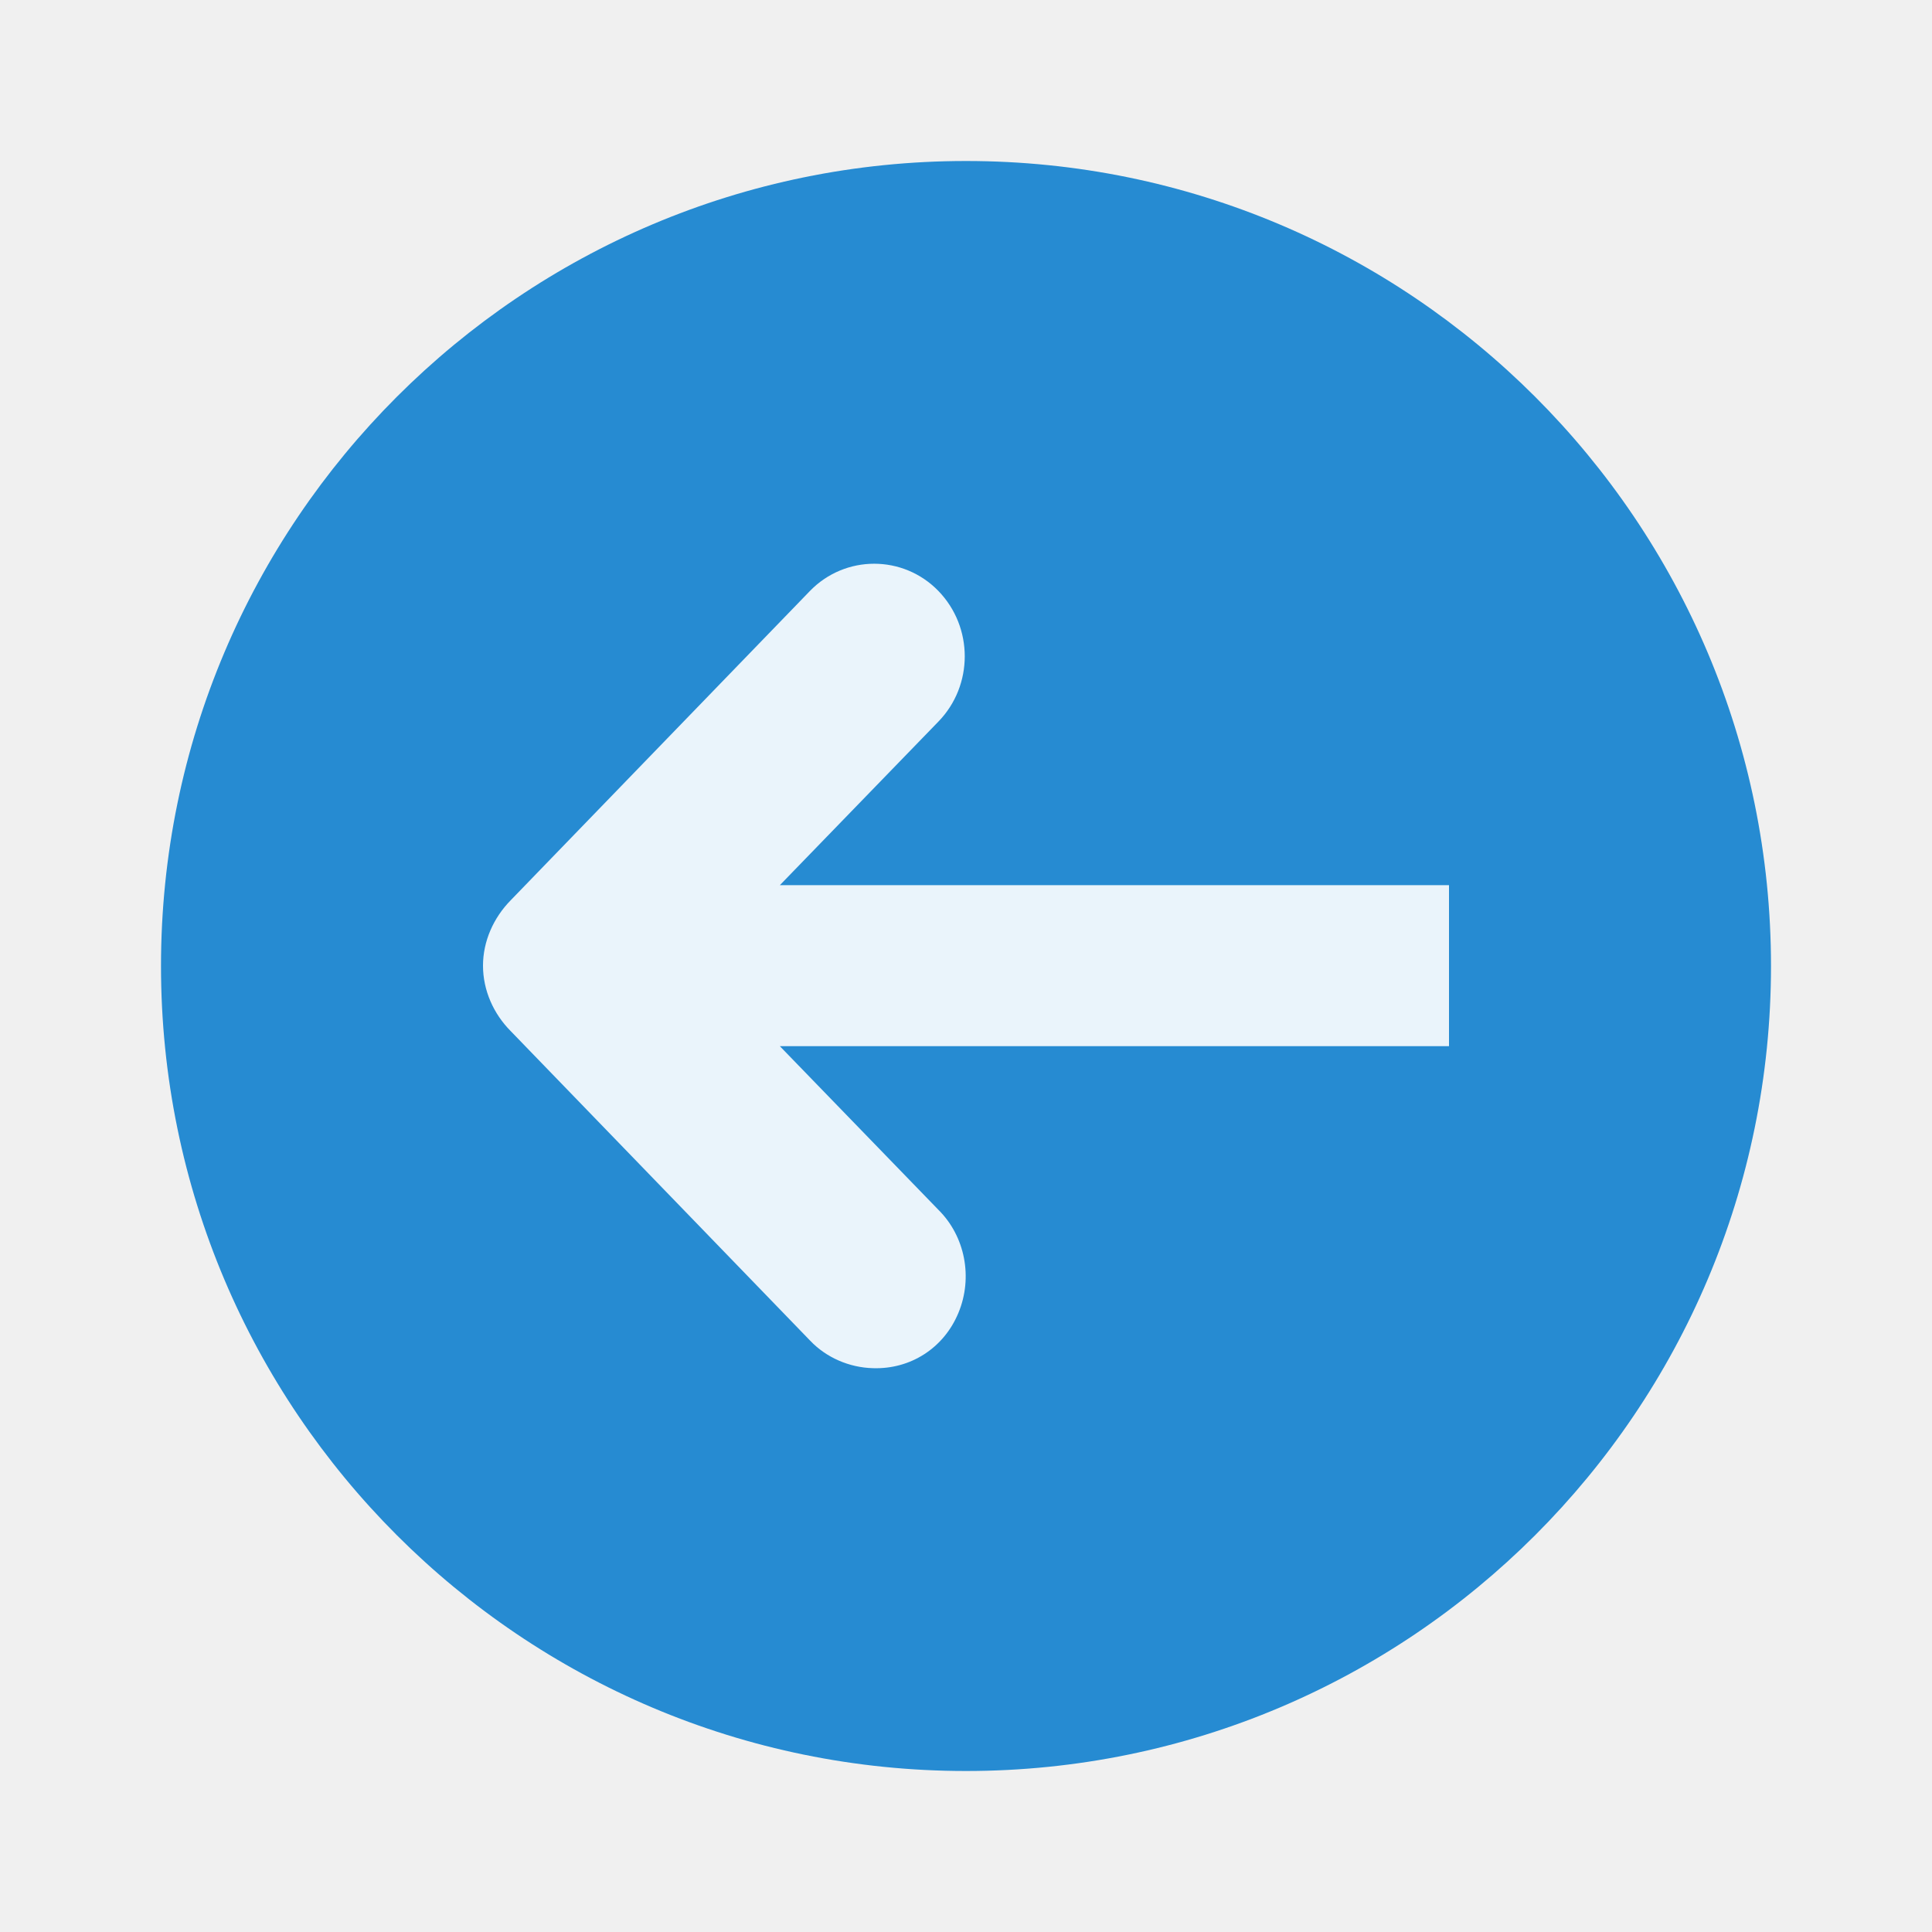
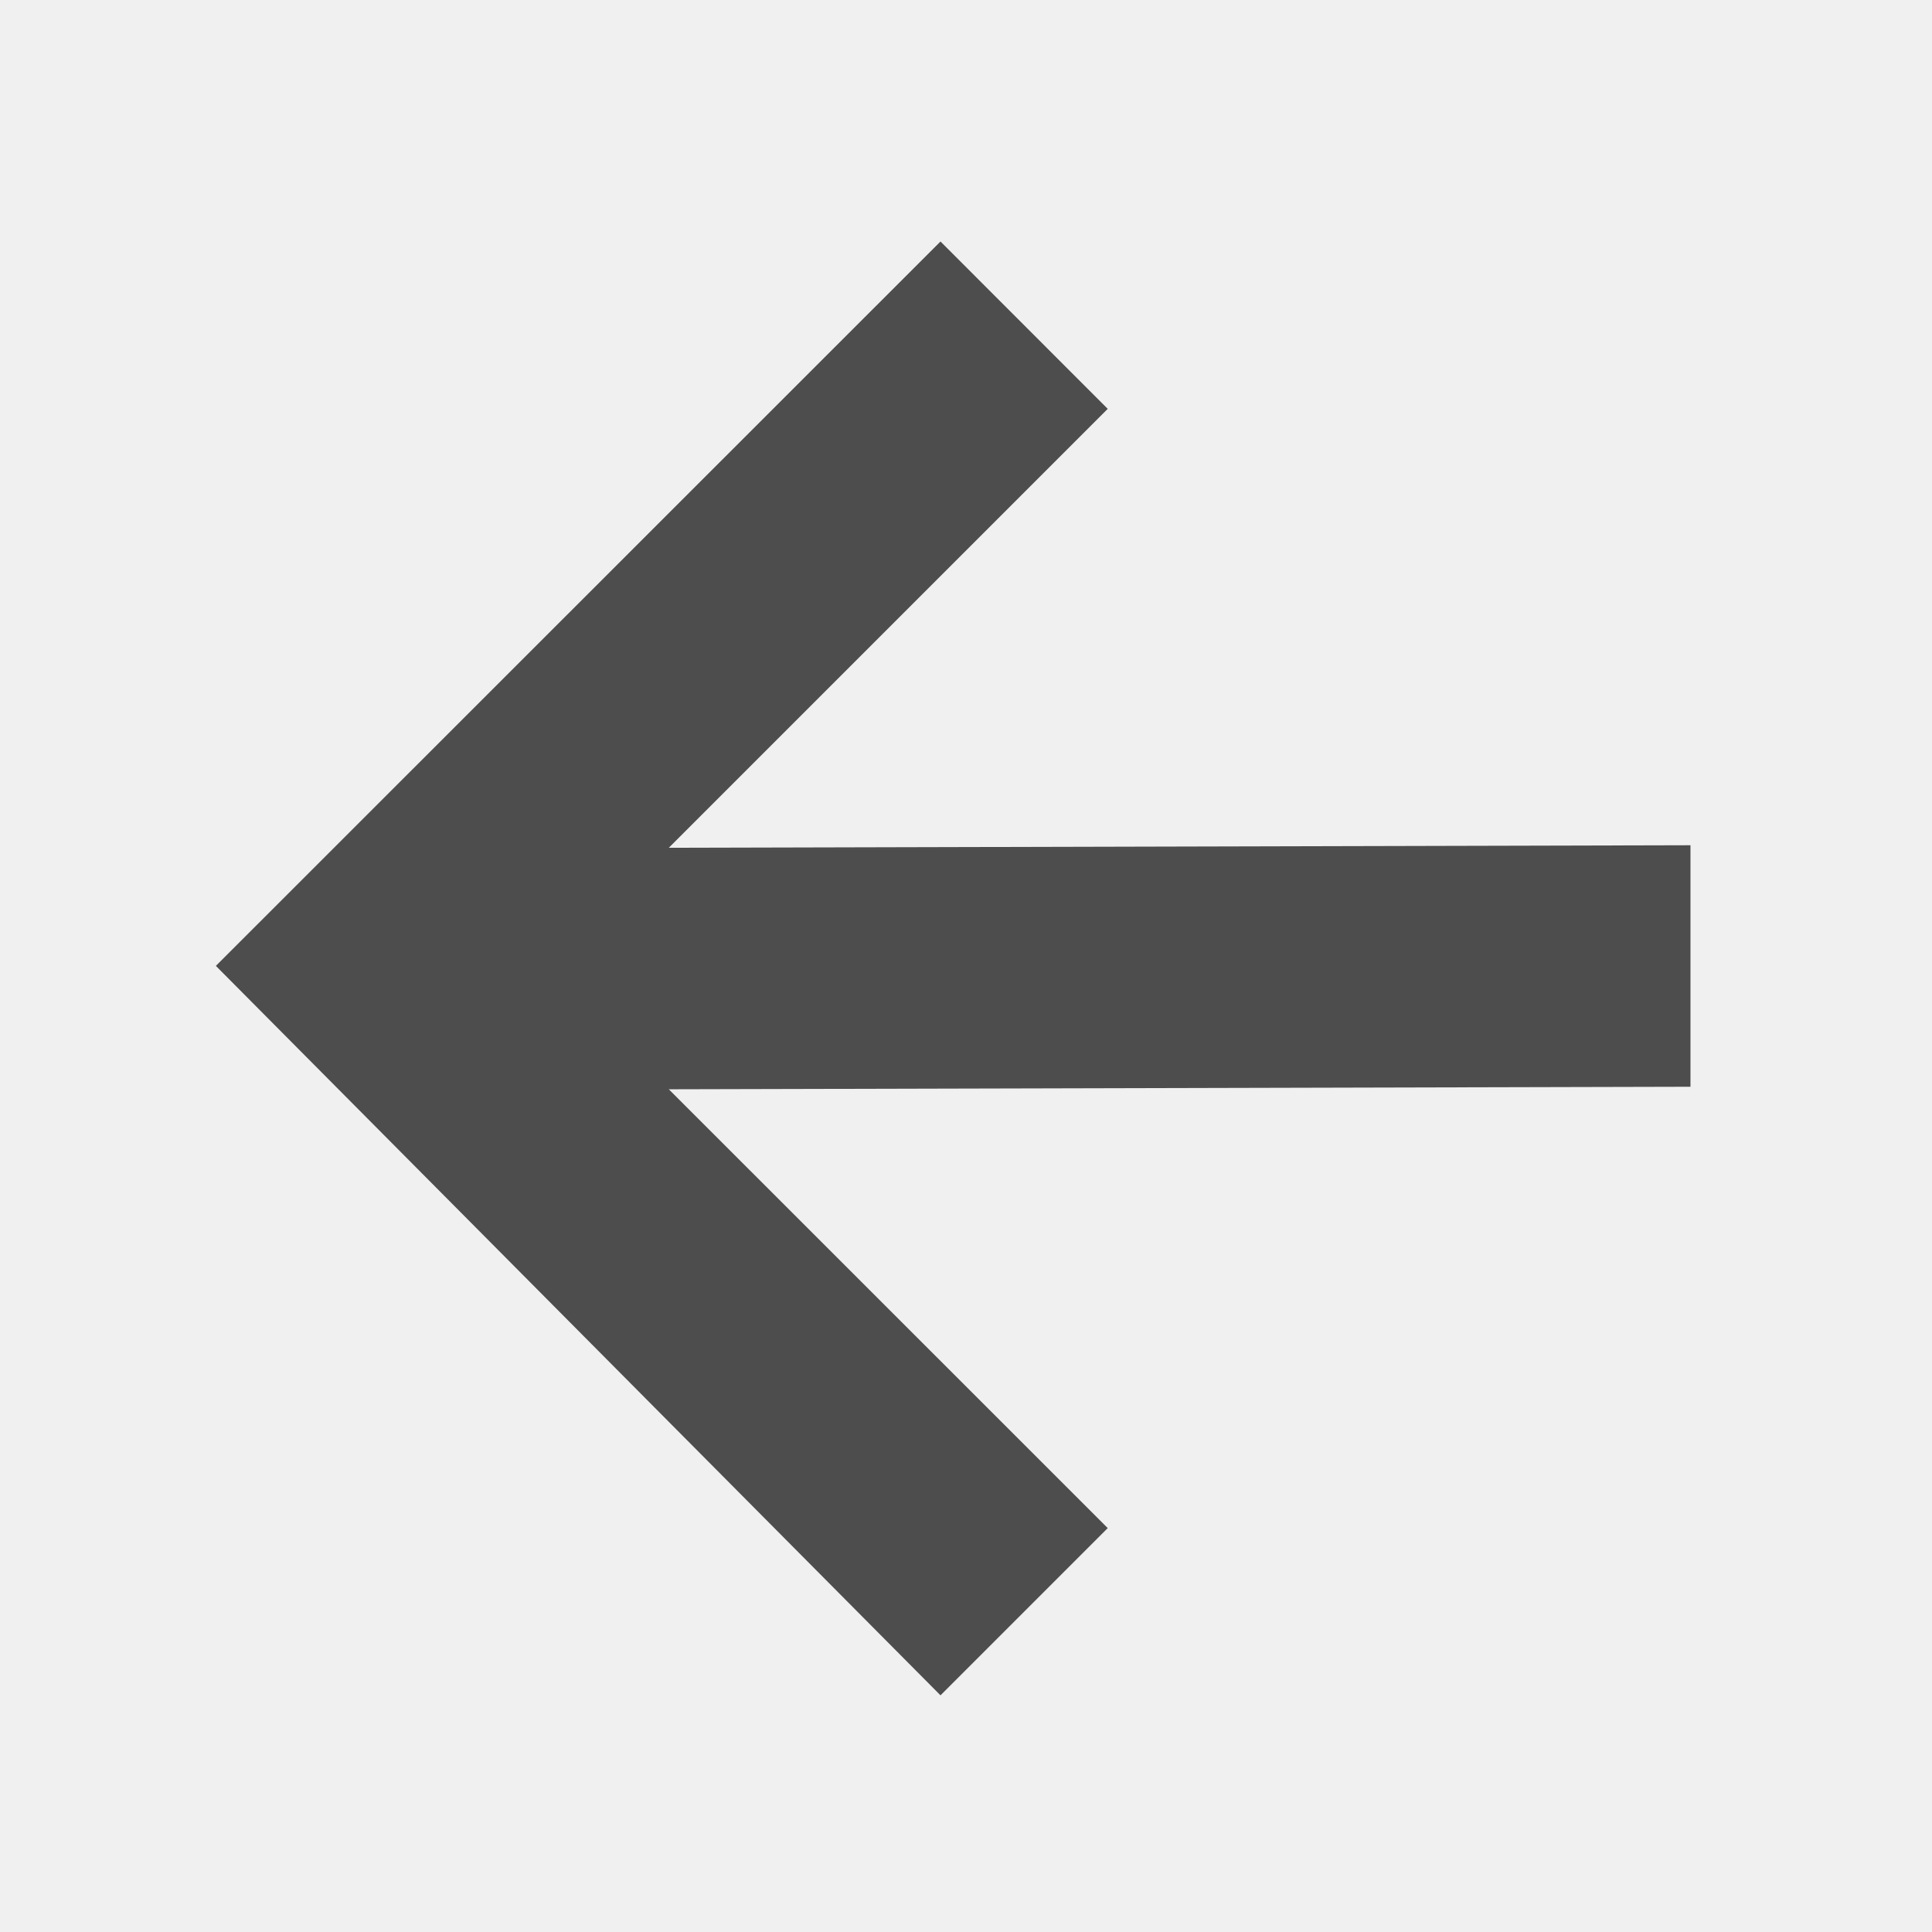
- <svg xmlns="http://www.w3.org/2000/svg" width="48" height="48" viewBox="0 0 48 48">
-   <path style="fill:#268bd2;fill-rule:evenodd" d="M 4 24 C 4 35.043 12.957 44 24 44 C 35.043 44 44 35.043 44 24 C 44 12.957 35.043 4 24 4 C 12.957 4 4 12.957 4 24 Z" />
-   <path style="fill:#fff;fill-opacity:.902" d="M 12 23.992 C 12 24.605 12.262 25.188 12.688 25.617 L 20.125 33.305 C 20.527 33.73 21.102 33.977 21.688 33.992 C 22.617 34.023 23.449 33.496 23.812 32.617 C 24.176 31.742 23.98 30.715 23.312 30.055 L 19.375 25.992 L 36 25.992 L 36 21.992 L 19.375 21.992 L 23.312 17.93 C 24.188 17.031 24.188 15.582 23.312 14.68 C 22.438 13.781 21 13.781 20.125 14.68 L 12.688 22.367 C 12.262 22.801 12 23.383 12 23.992 Z" />
+ <svg xmlns="http://www.w3.org/2000/svg" xmlns:ns1="http://www.openswatchbook.org/uri/2009/osb" height="16" version="1.1" width="16" enable-background="new">
+   <defs id="defs7386">
+     <linearGradient id="linearGradient5606" ns1:paint="solid">
+       <stop id="stop5608" />
+     </linearGradient>
+     <filter color-interpolation-filters="sRGB" id="filter7554">
+       <feBlend id="feBlend7556" in2="BackgroundImage" mode="darken" />
+     </filter>
+   </defs>
+   <g id="layer12" transform="translate(-281.0002,-29)">
+     <style id="current-color-scheme" type="text/css">.ColorScheme-Text { color:#4d4d4d; }</style>
+     <path class="ColorScheme-Text" d="m 288.789,31 1.385,1.386 -3.635,3.635 8.461,-0.021 0,2 -8.461,0.021 3.635,3.634 -1.385,1.385 -6.001,-6.041 z" id="path4765" fill="currentColor" />
+   </g>
</svg>
